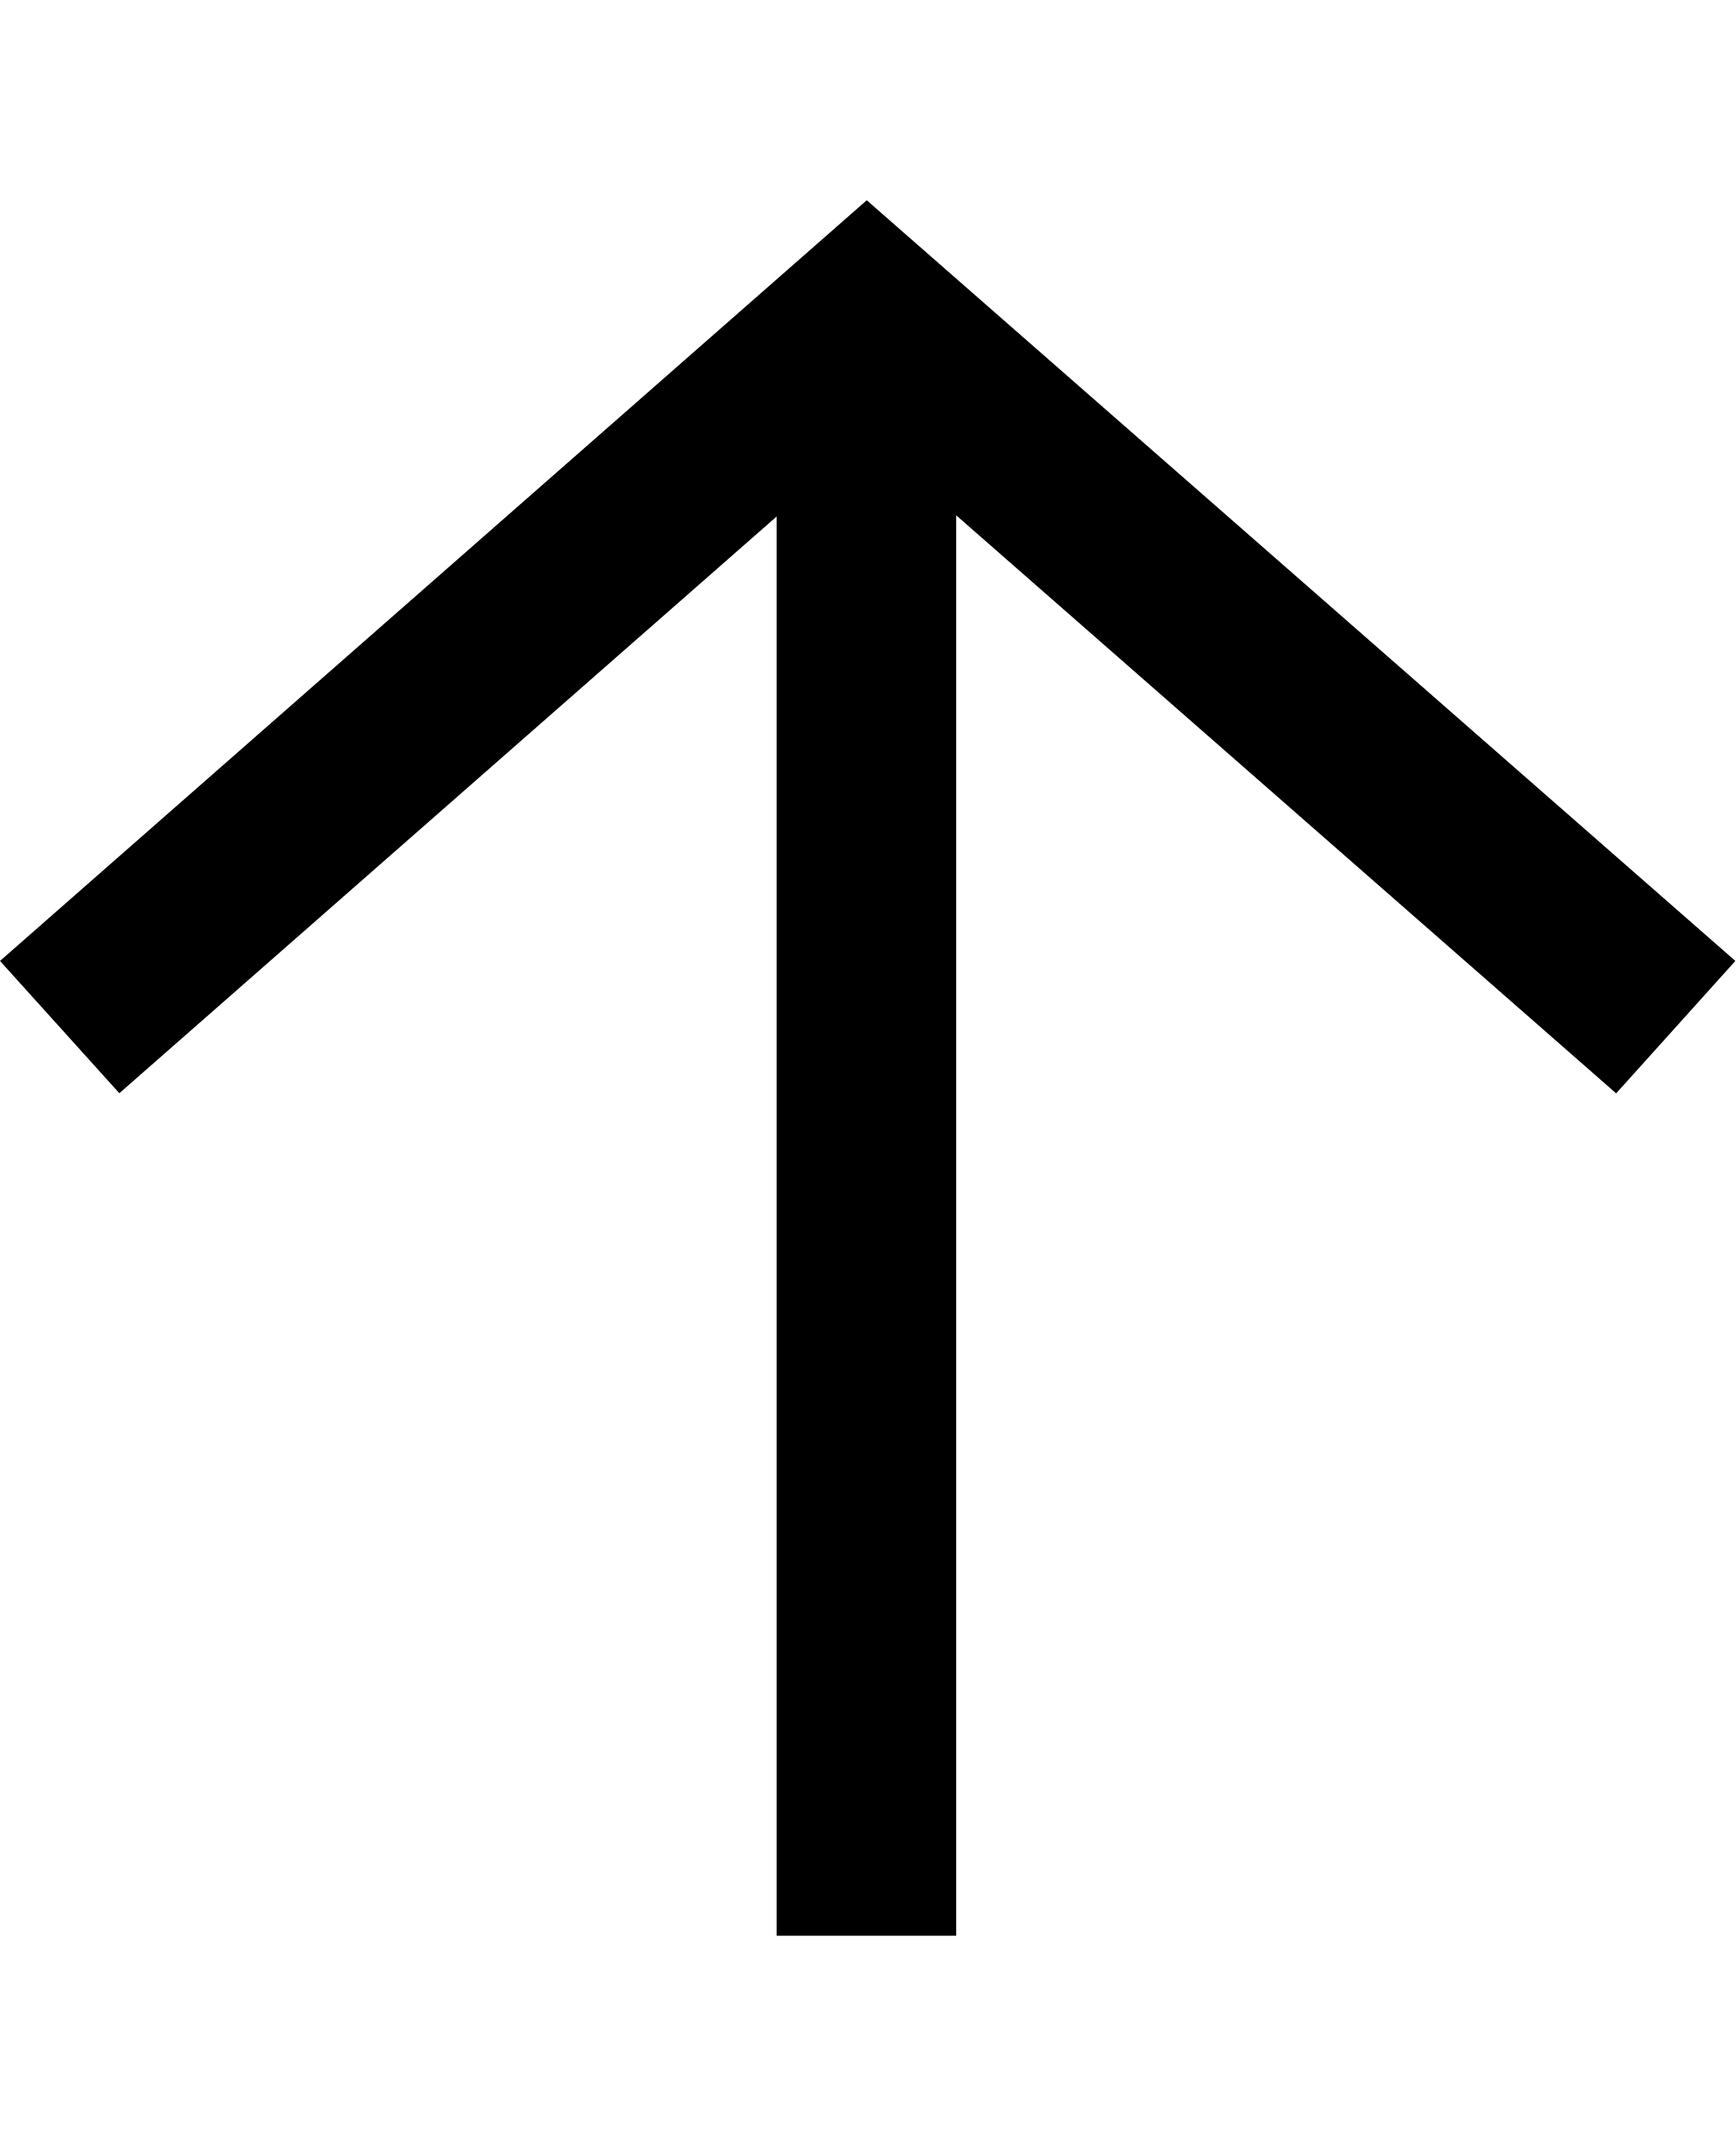
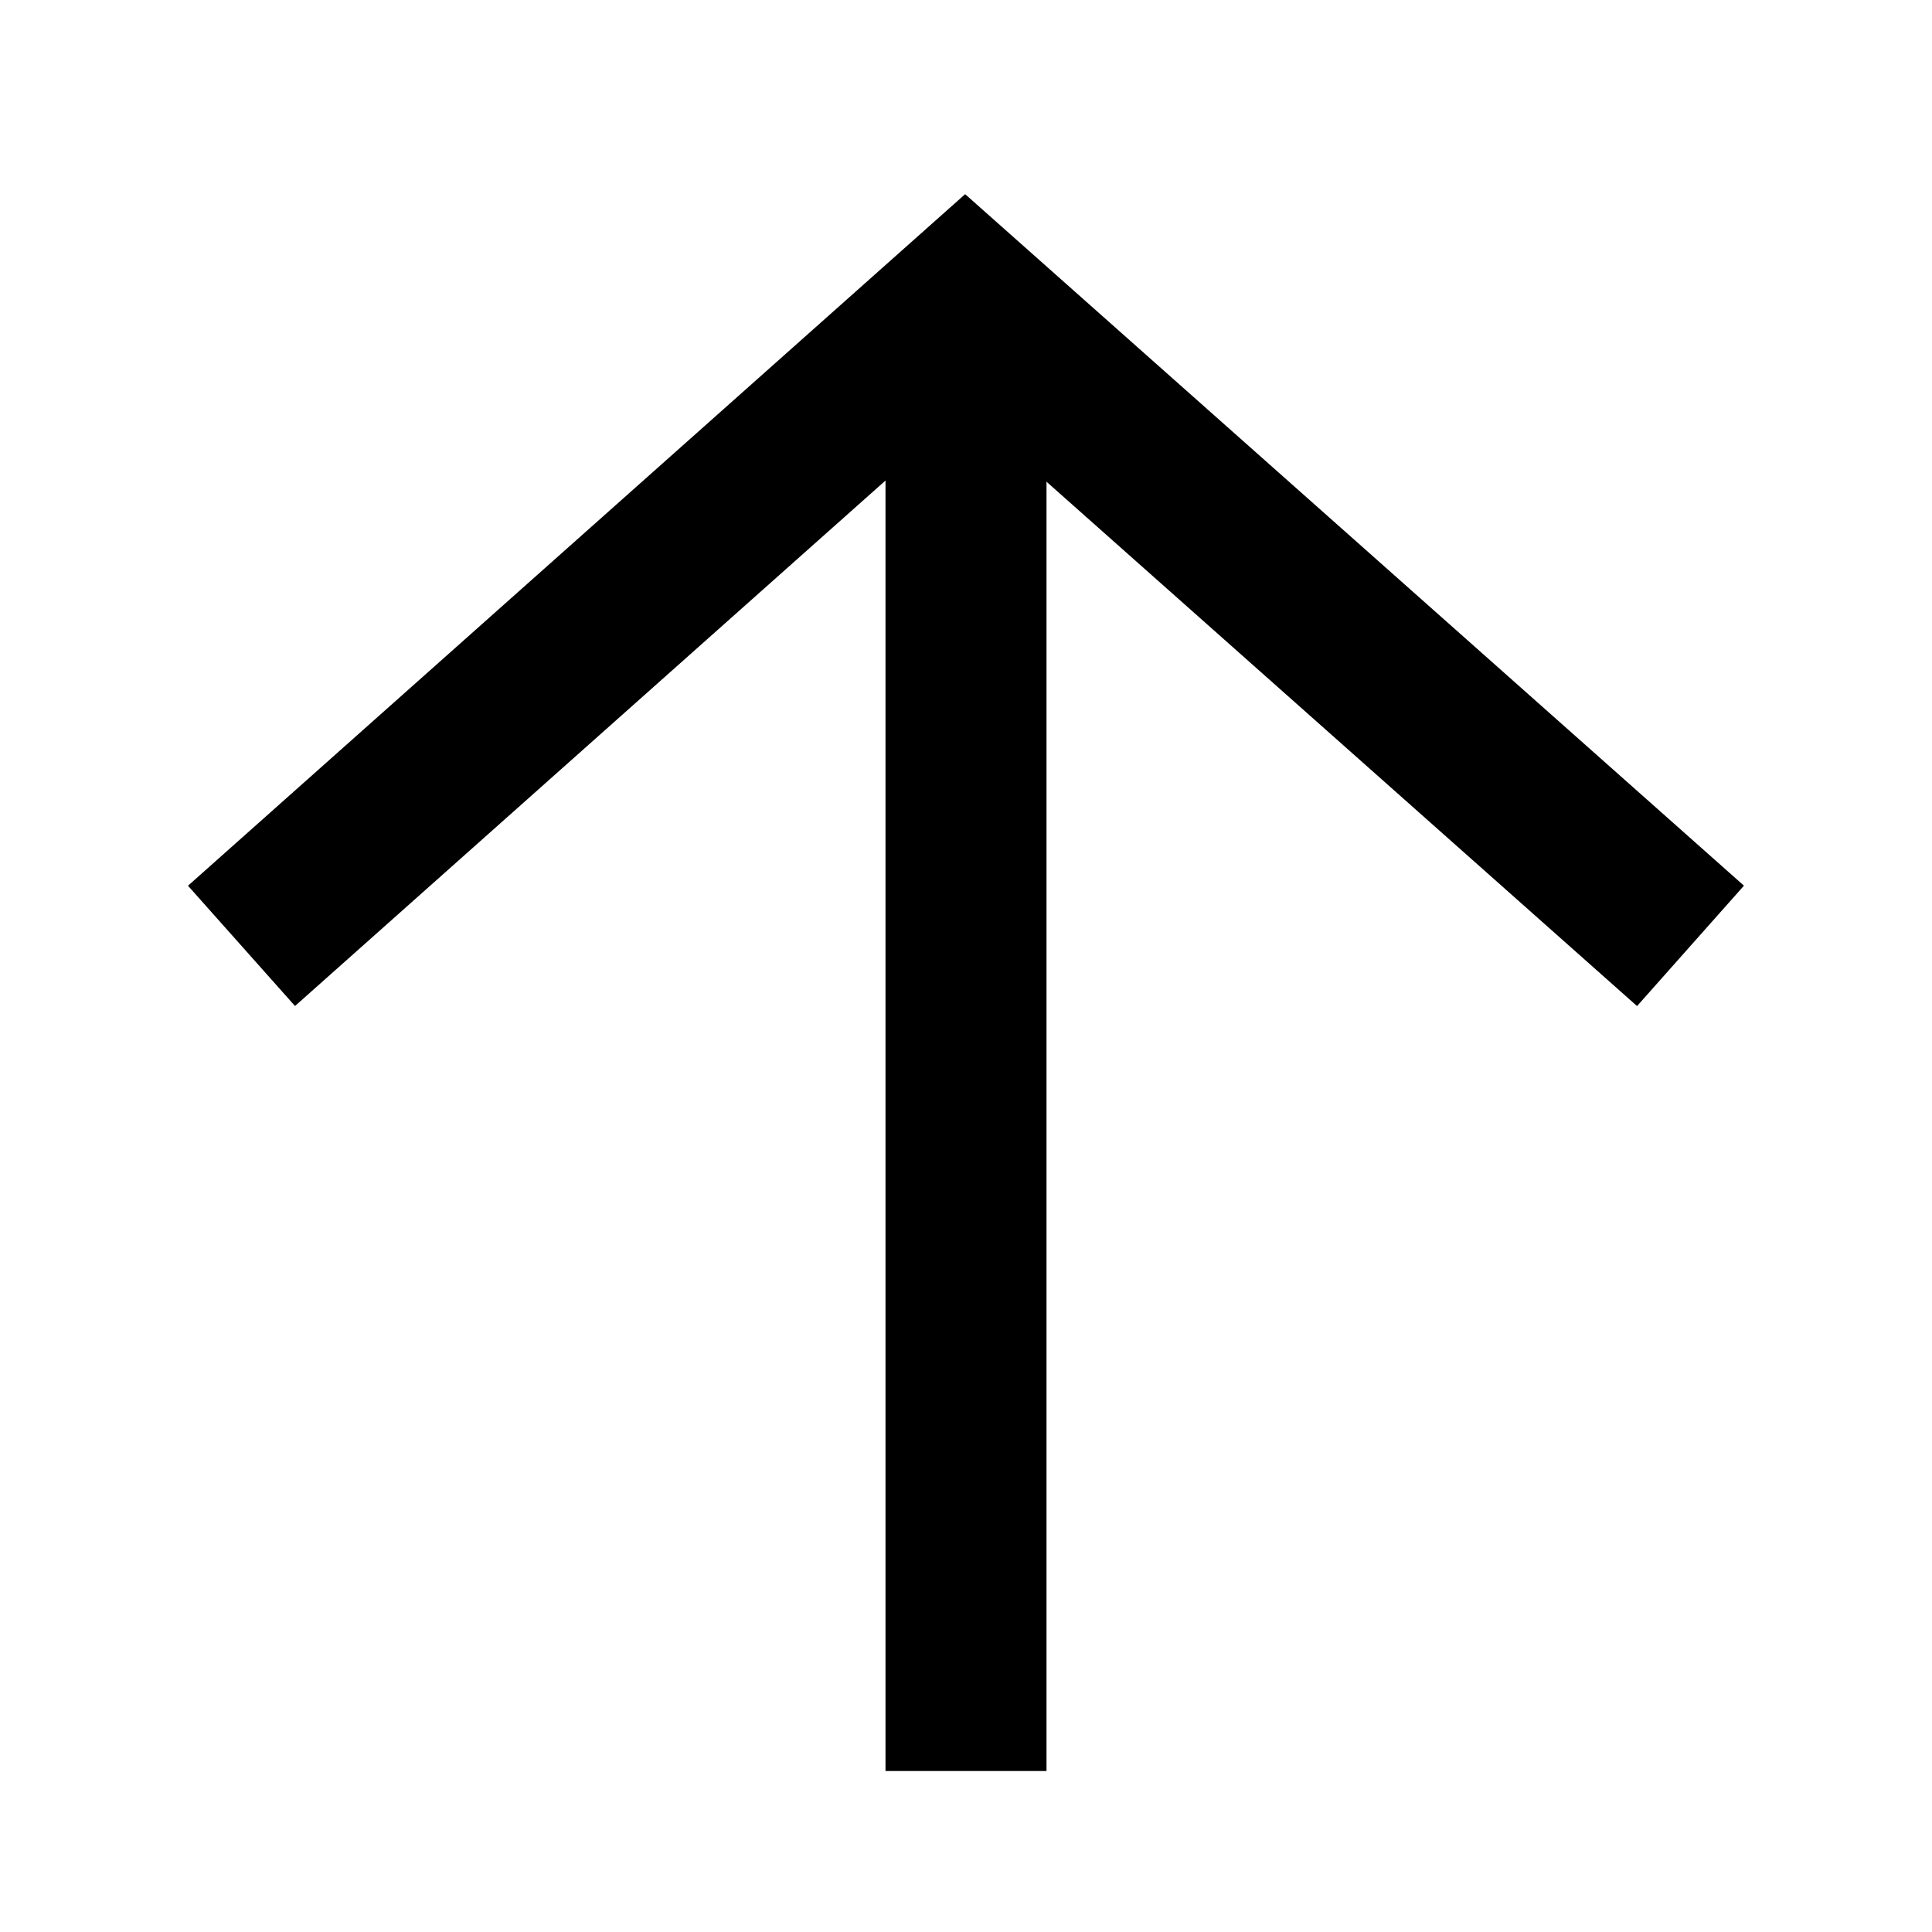
- <svg xmlns="http://www.w3.org/2000/svg" width="13" height="16" viewBox="0 0 13 16">
-   <path d="M6.493 1.5L0 7.198l.894.991 4.924-4.32V14.5h1.345V3.86l4.944 4.33.893-.992z" fill-rule="evenodd" />
+ <svg xmlns="http://www.w3.org/2000/svg" width="24" height="24" viewBox="0 0 24 24">
+   <g stroke="currentColor" stroke-width="2" fill="none" fill-rule="evenodd">
+     <path stroke-linecap="square" d="M12 4.5V21" />
+     <path d="M21 11.75l-9.01-8-8.99 8" />
+   </g>
</svg>
